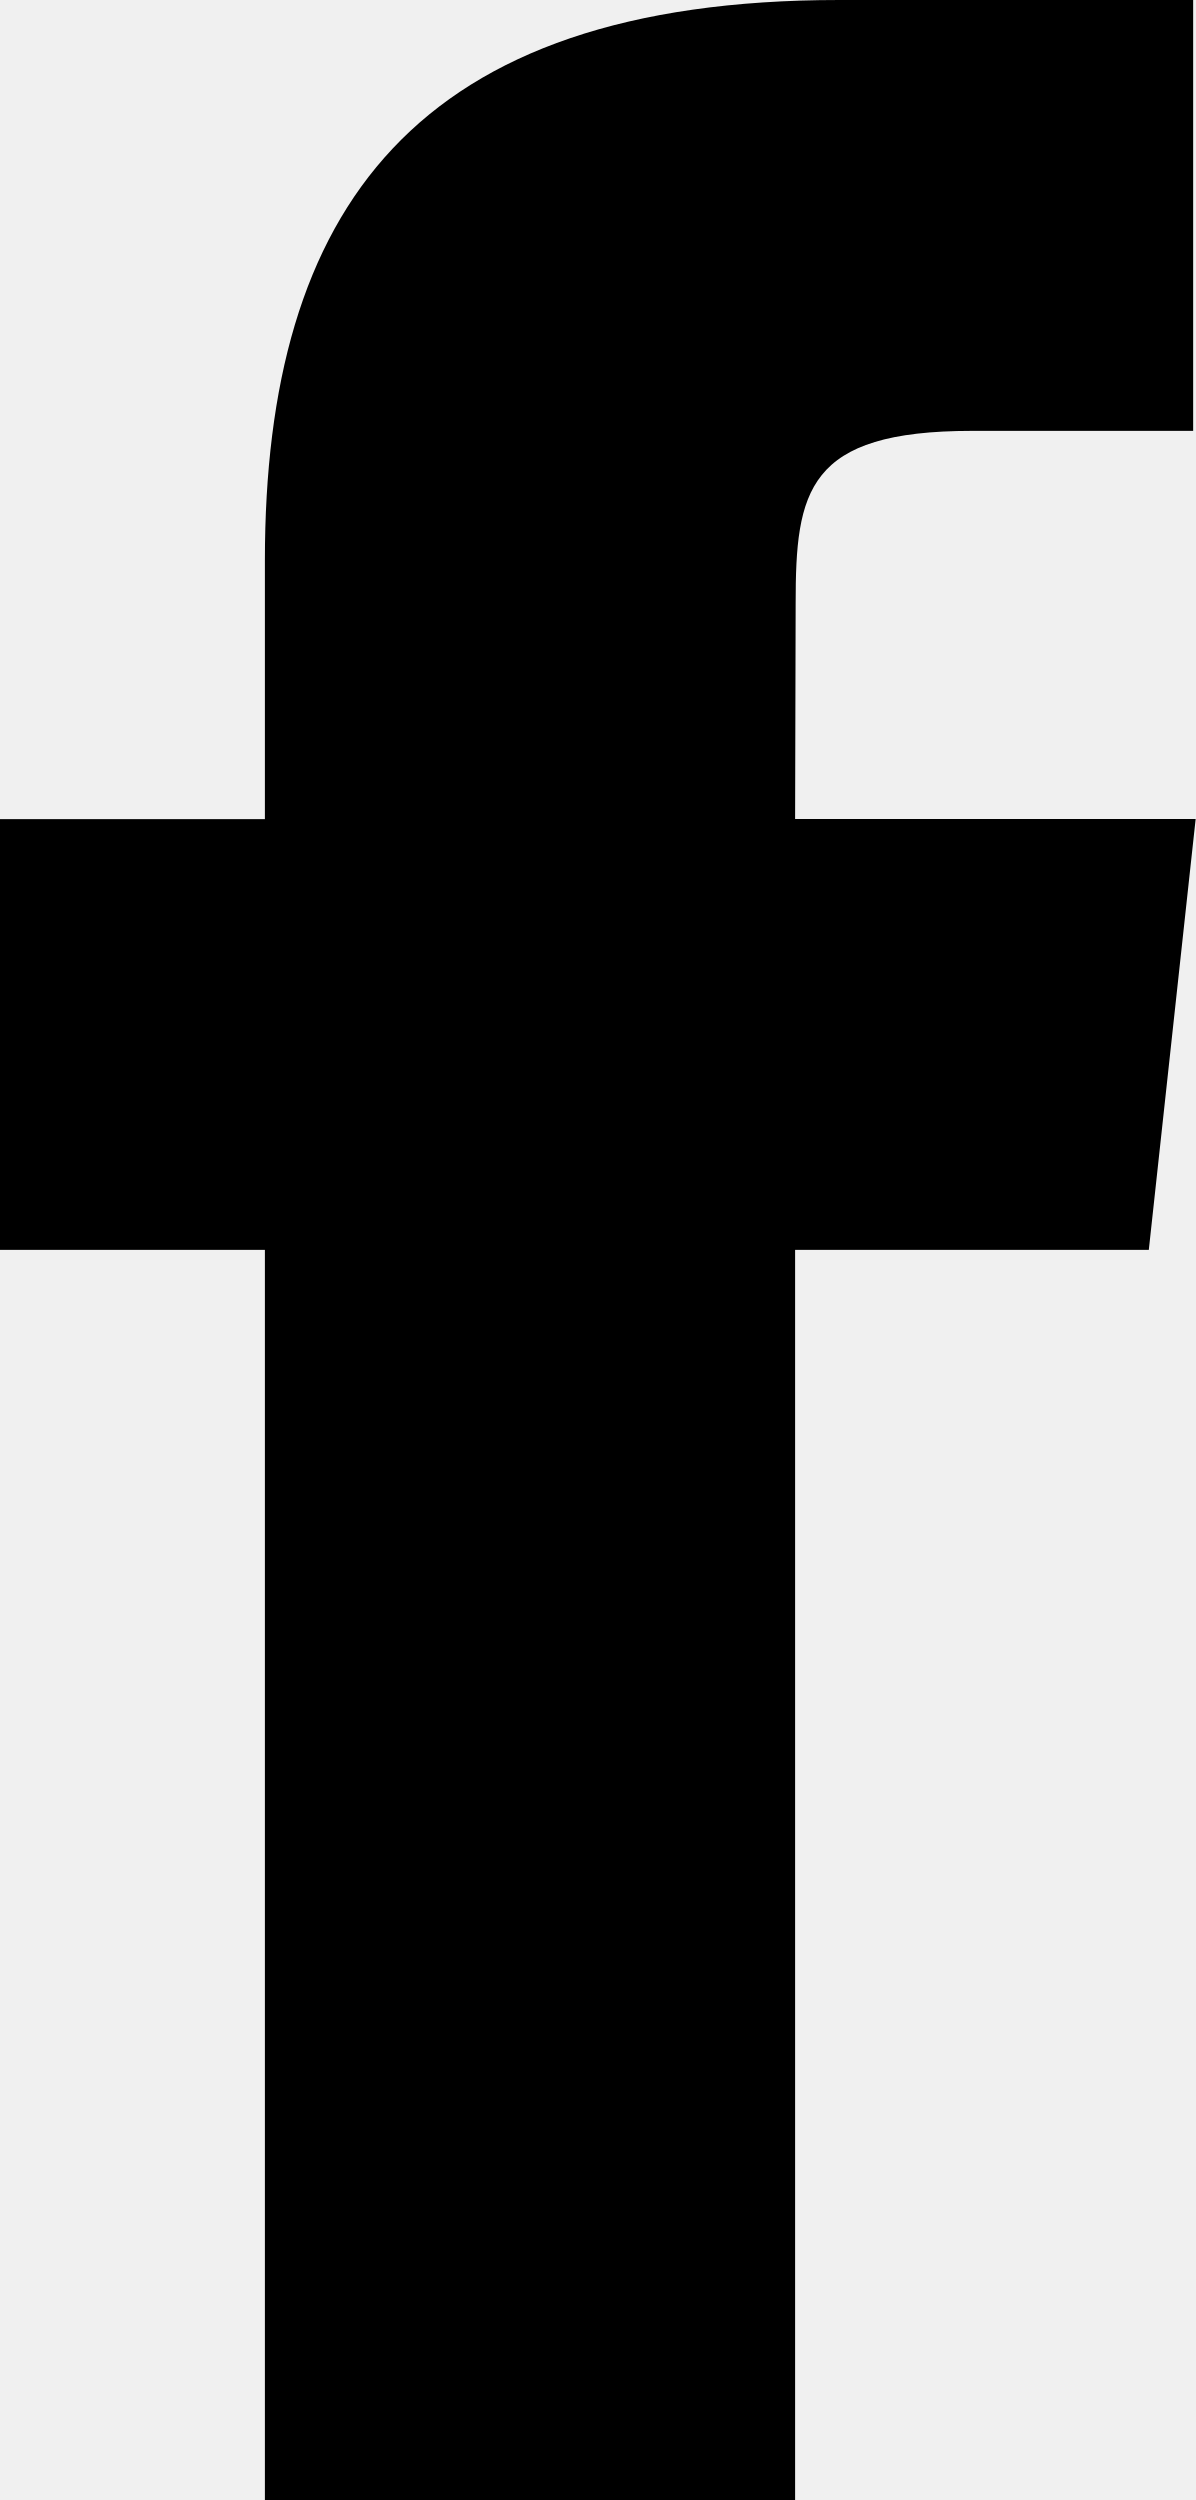
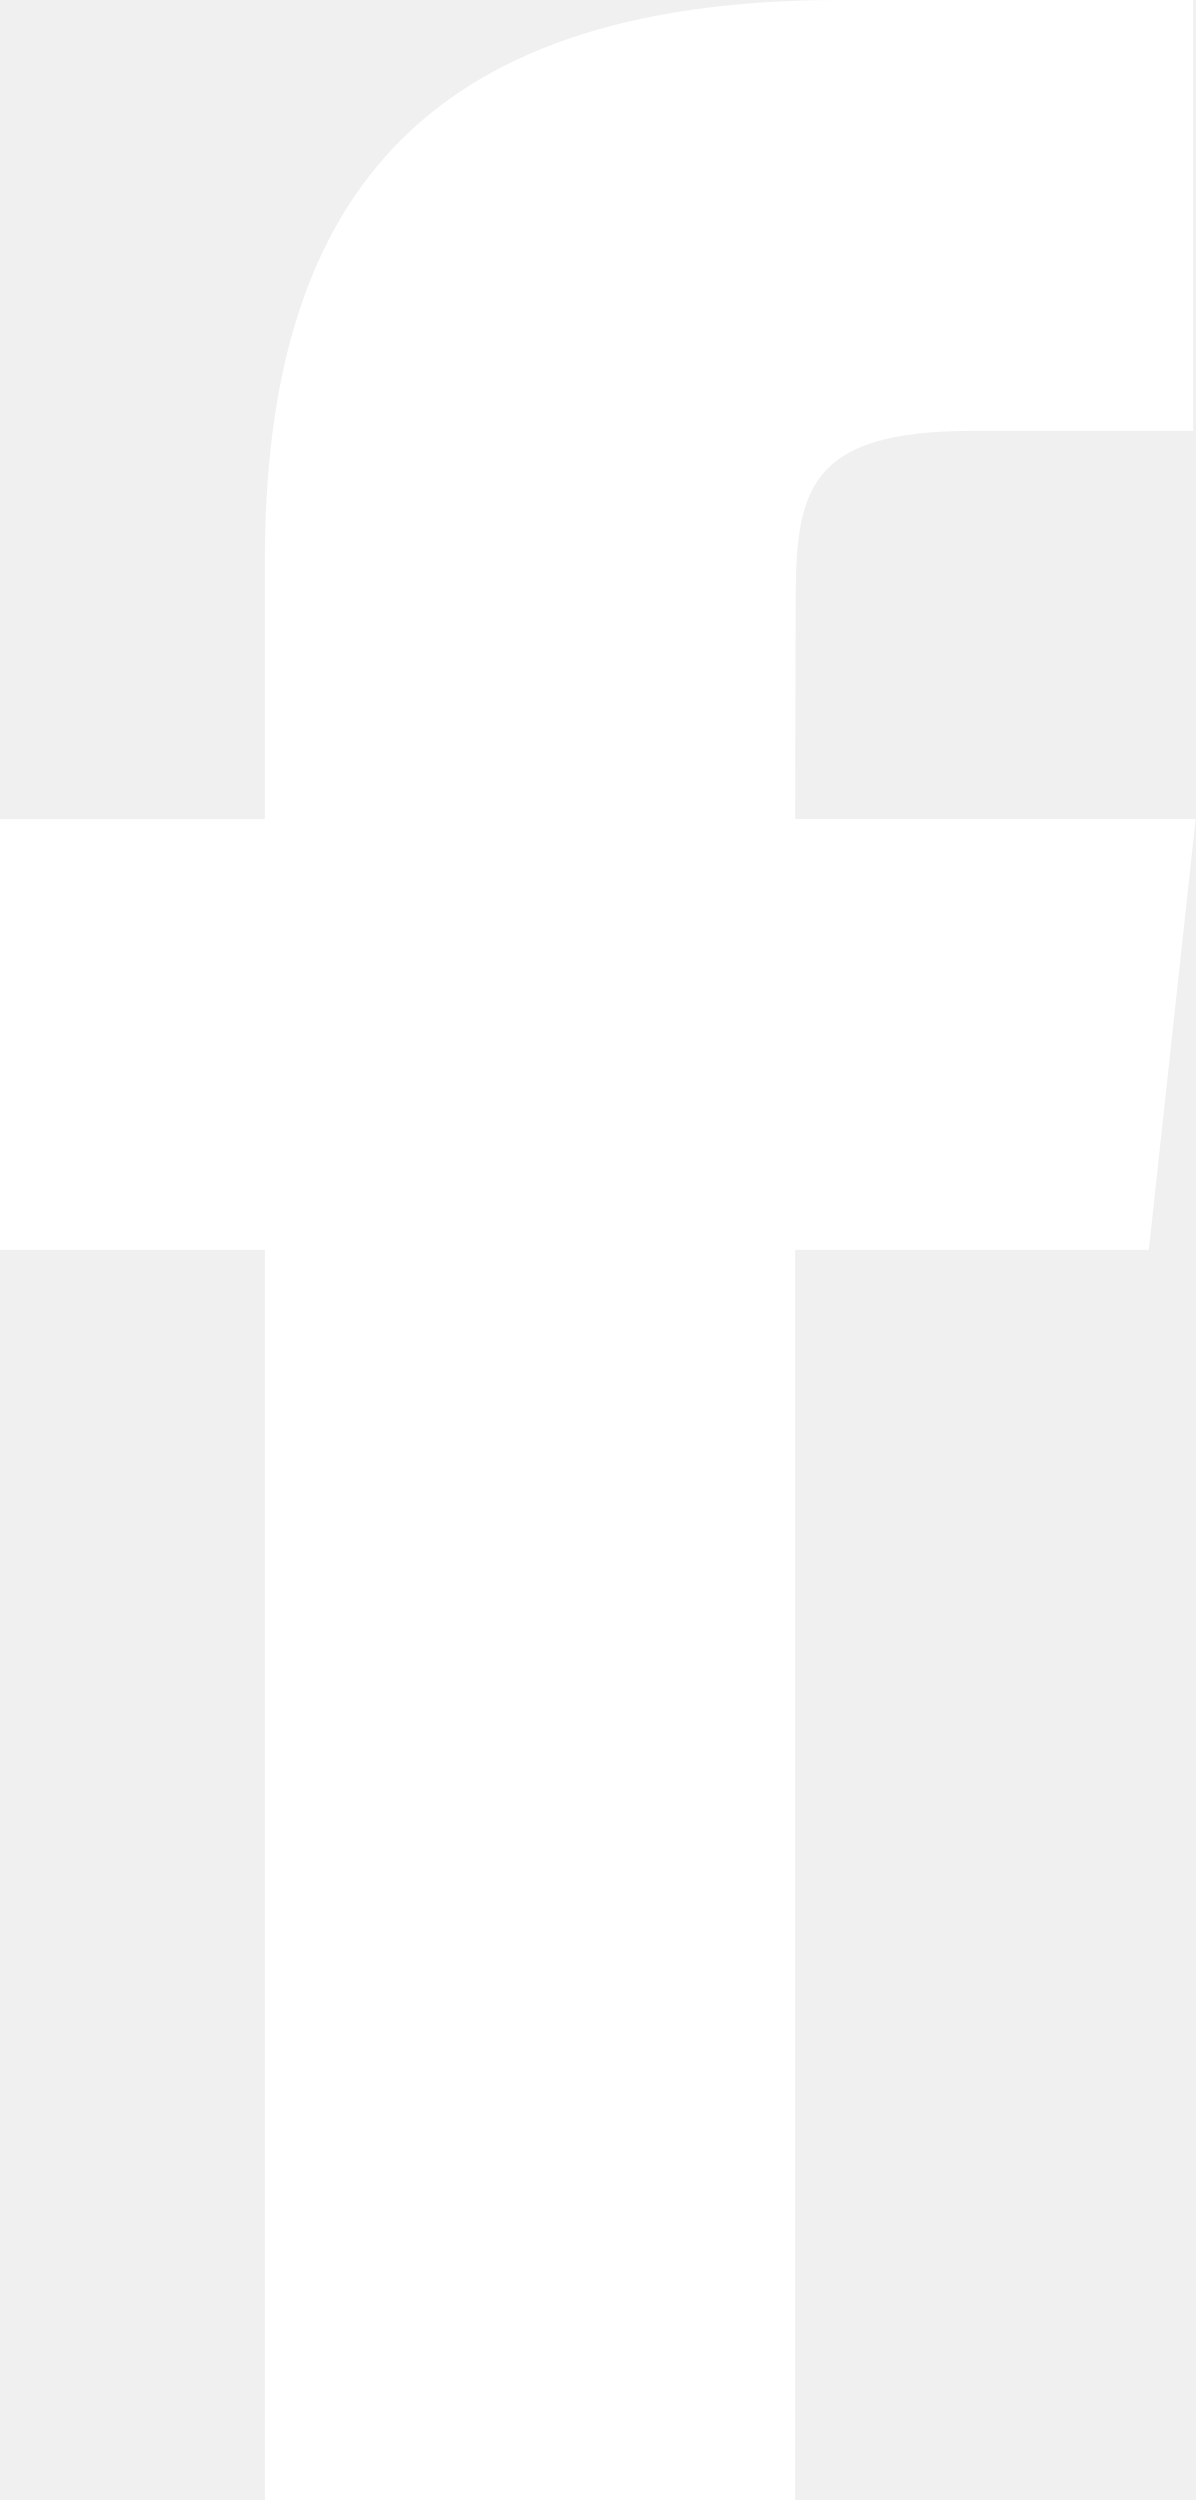
<svg xmlns="http://www.w3.org/2000/svg" width="11" height="23" viewBox="0 0 11 23" fill="none">
-   <path fill-rule="evenodd" clip-rule="evenodd" d="M7.315 23V11.499H10.569L11 7.535H7.315L7.32 5.551C7.32 4.518 7.421 3.964 8.943 3.964H10.977V0H7.722C3.813 0 2.437 1.923 2.437 5.156V7.536H0V11.499H2.437V23H7.315Z" fill="black" />
+   <path fill-rule="evenodd" clip-rule="evenodd" d="M7.315 23V11.499H10.569L11 7.535H7.315L7.32 5.551C7.32 4.518 7.421 3.964 8.943 3.964H10.977V0H7.722C3.813 0 2.437 1.923 2.437 5.156V7.536H0V11.499H2.437V23H7.315Z" fill="white" />
</svg>
